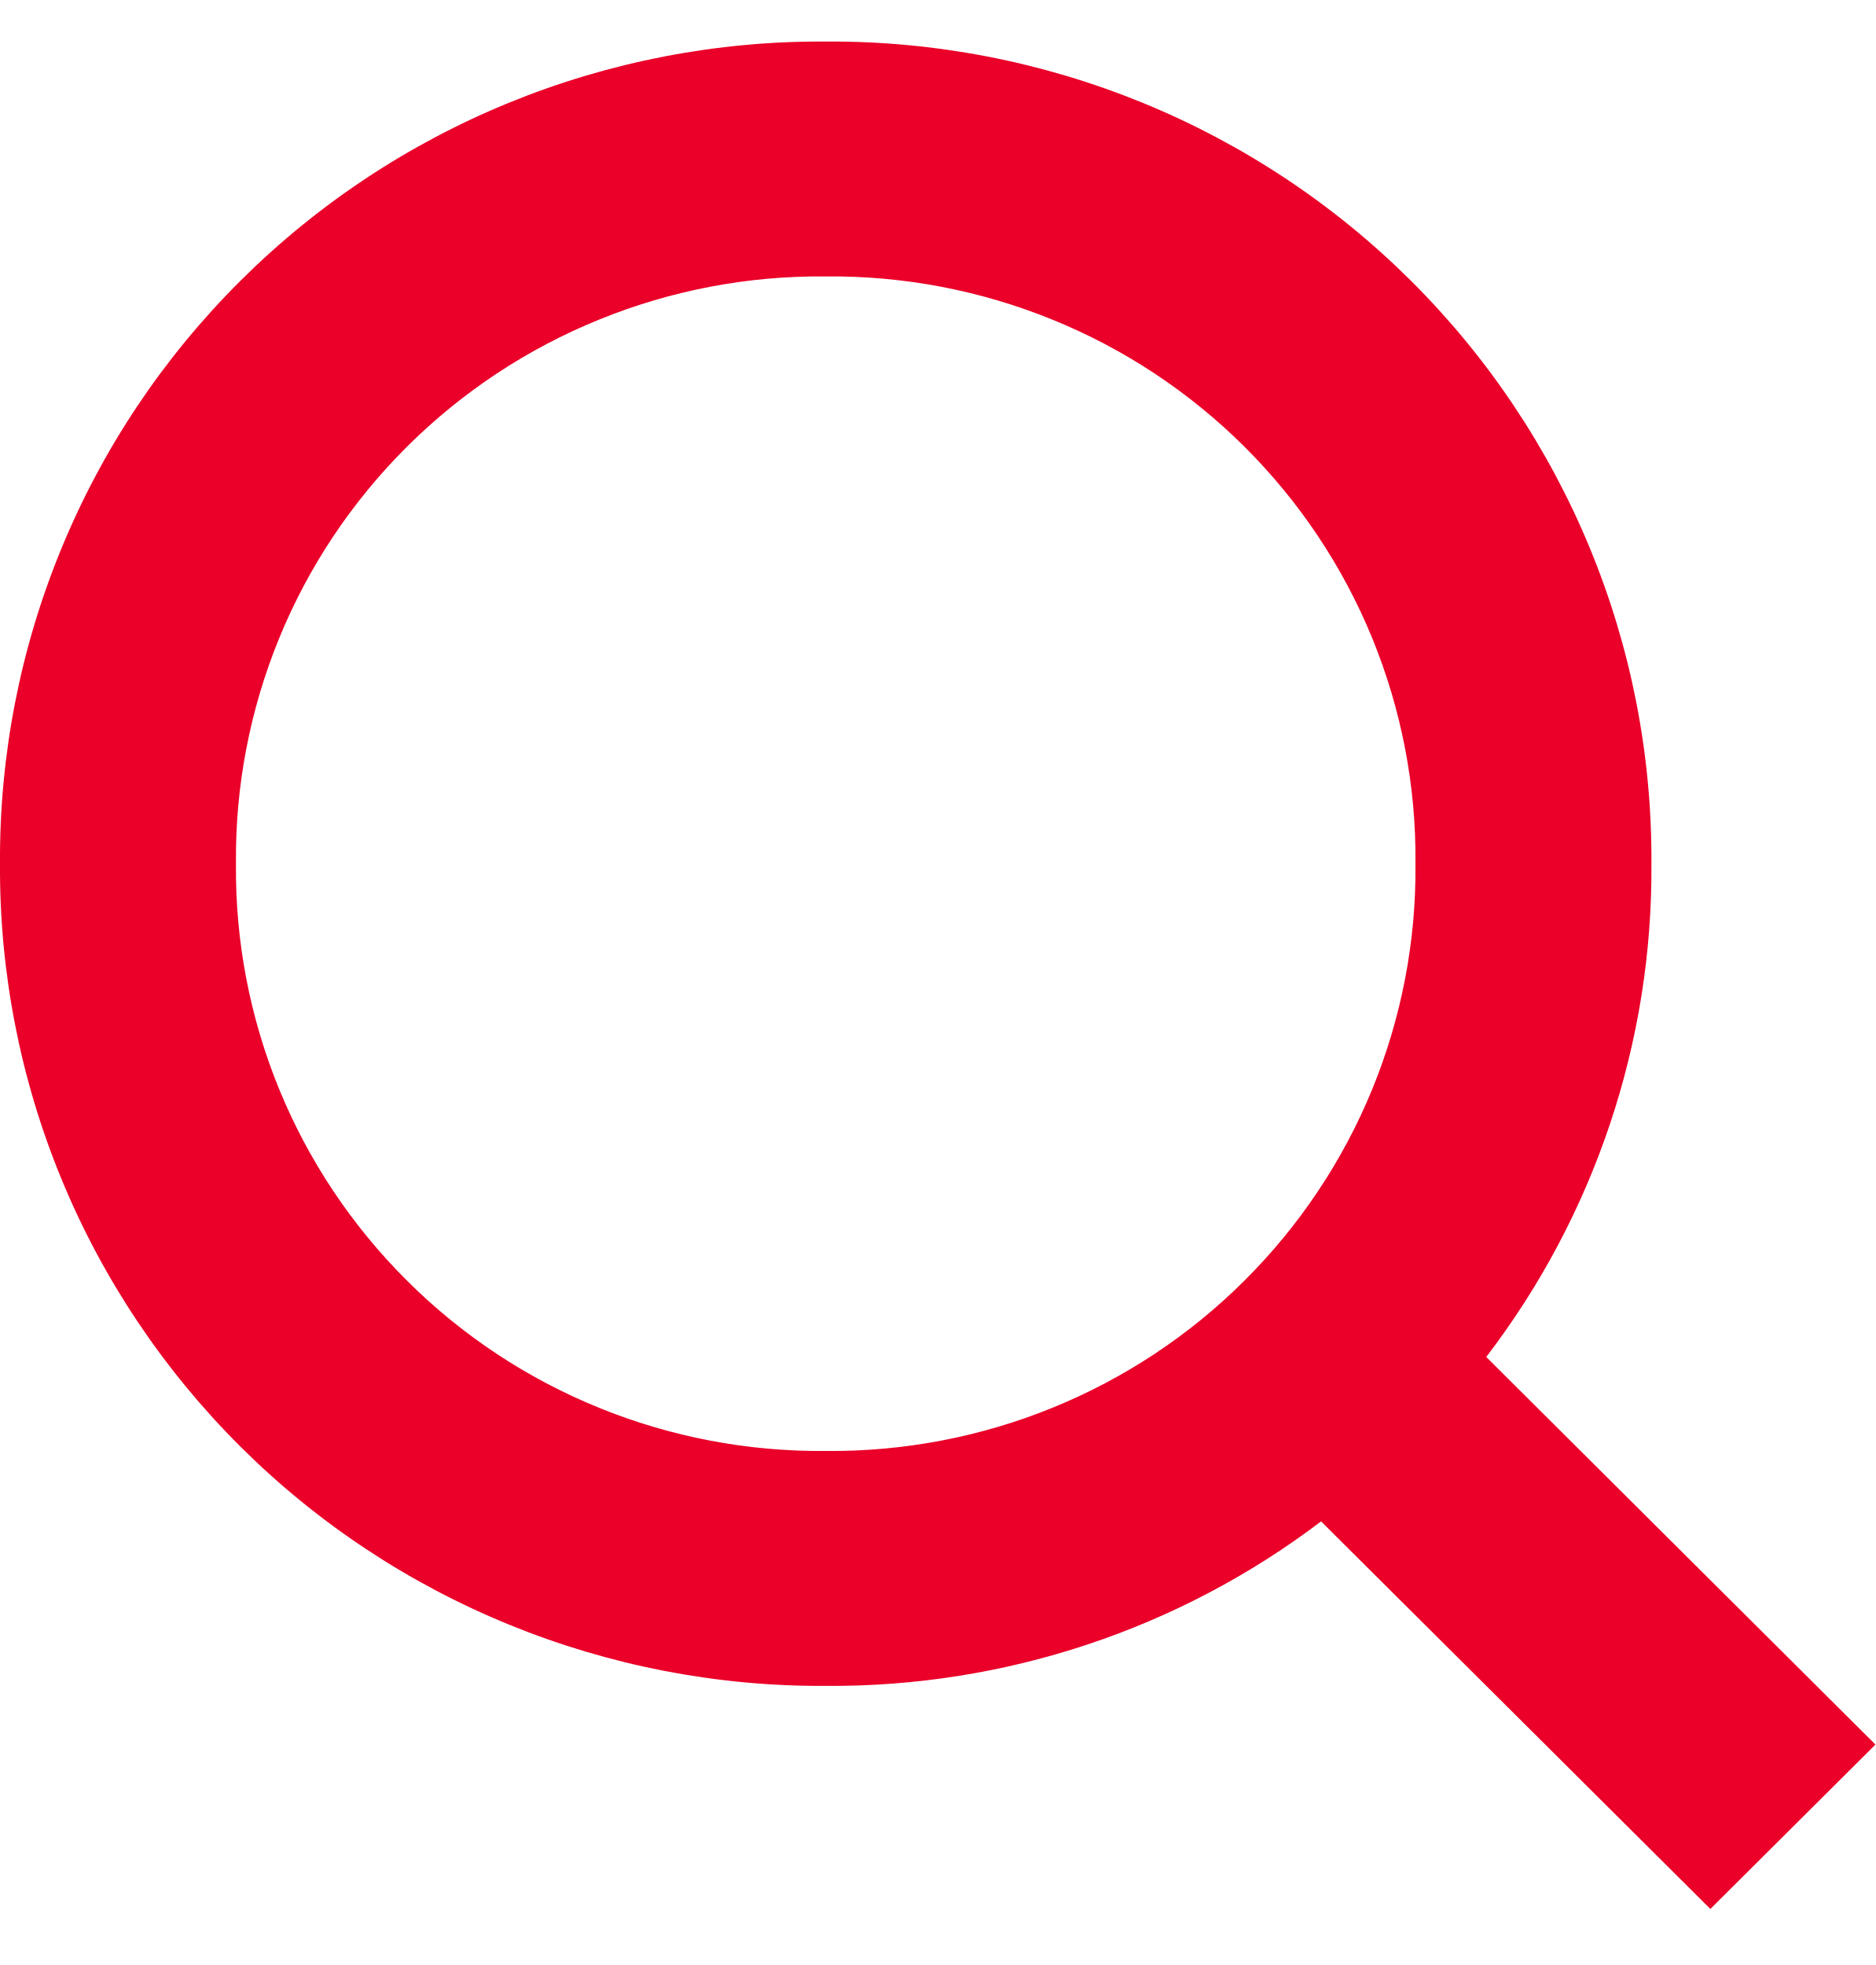
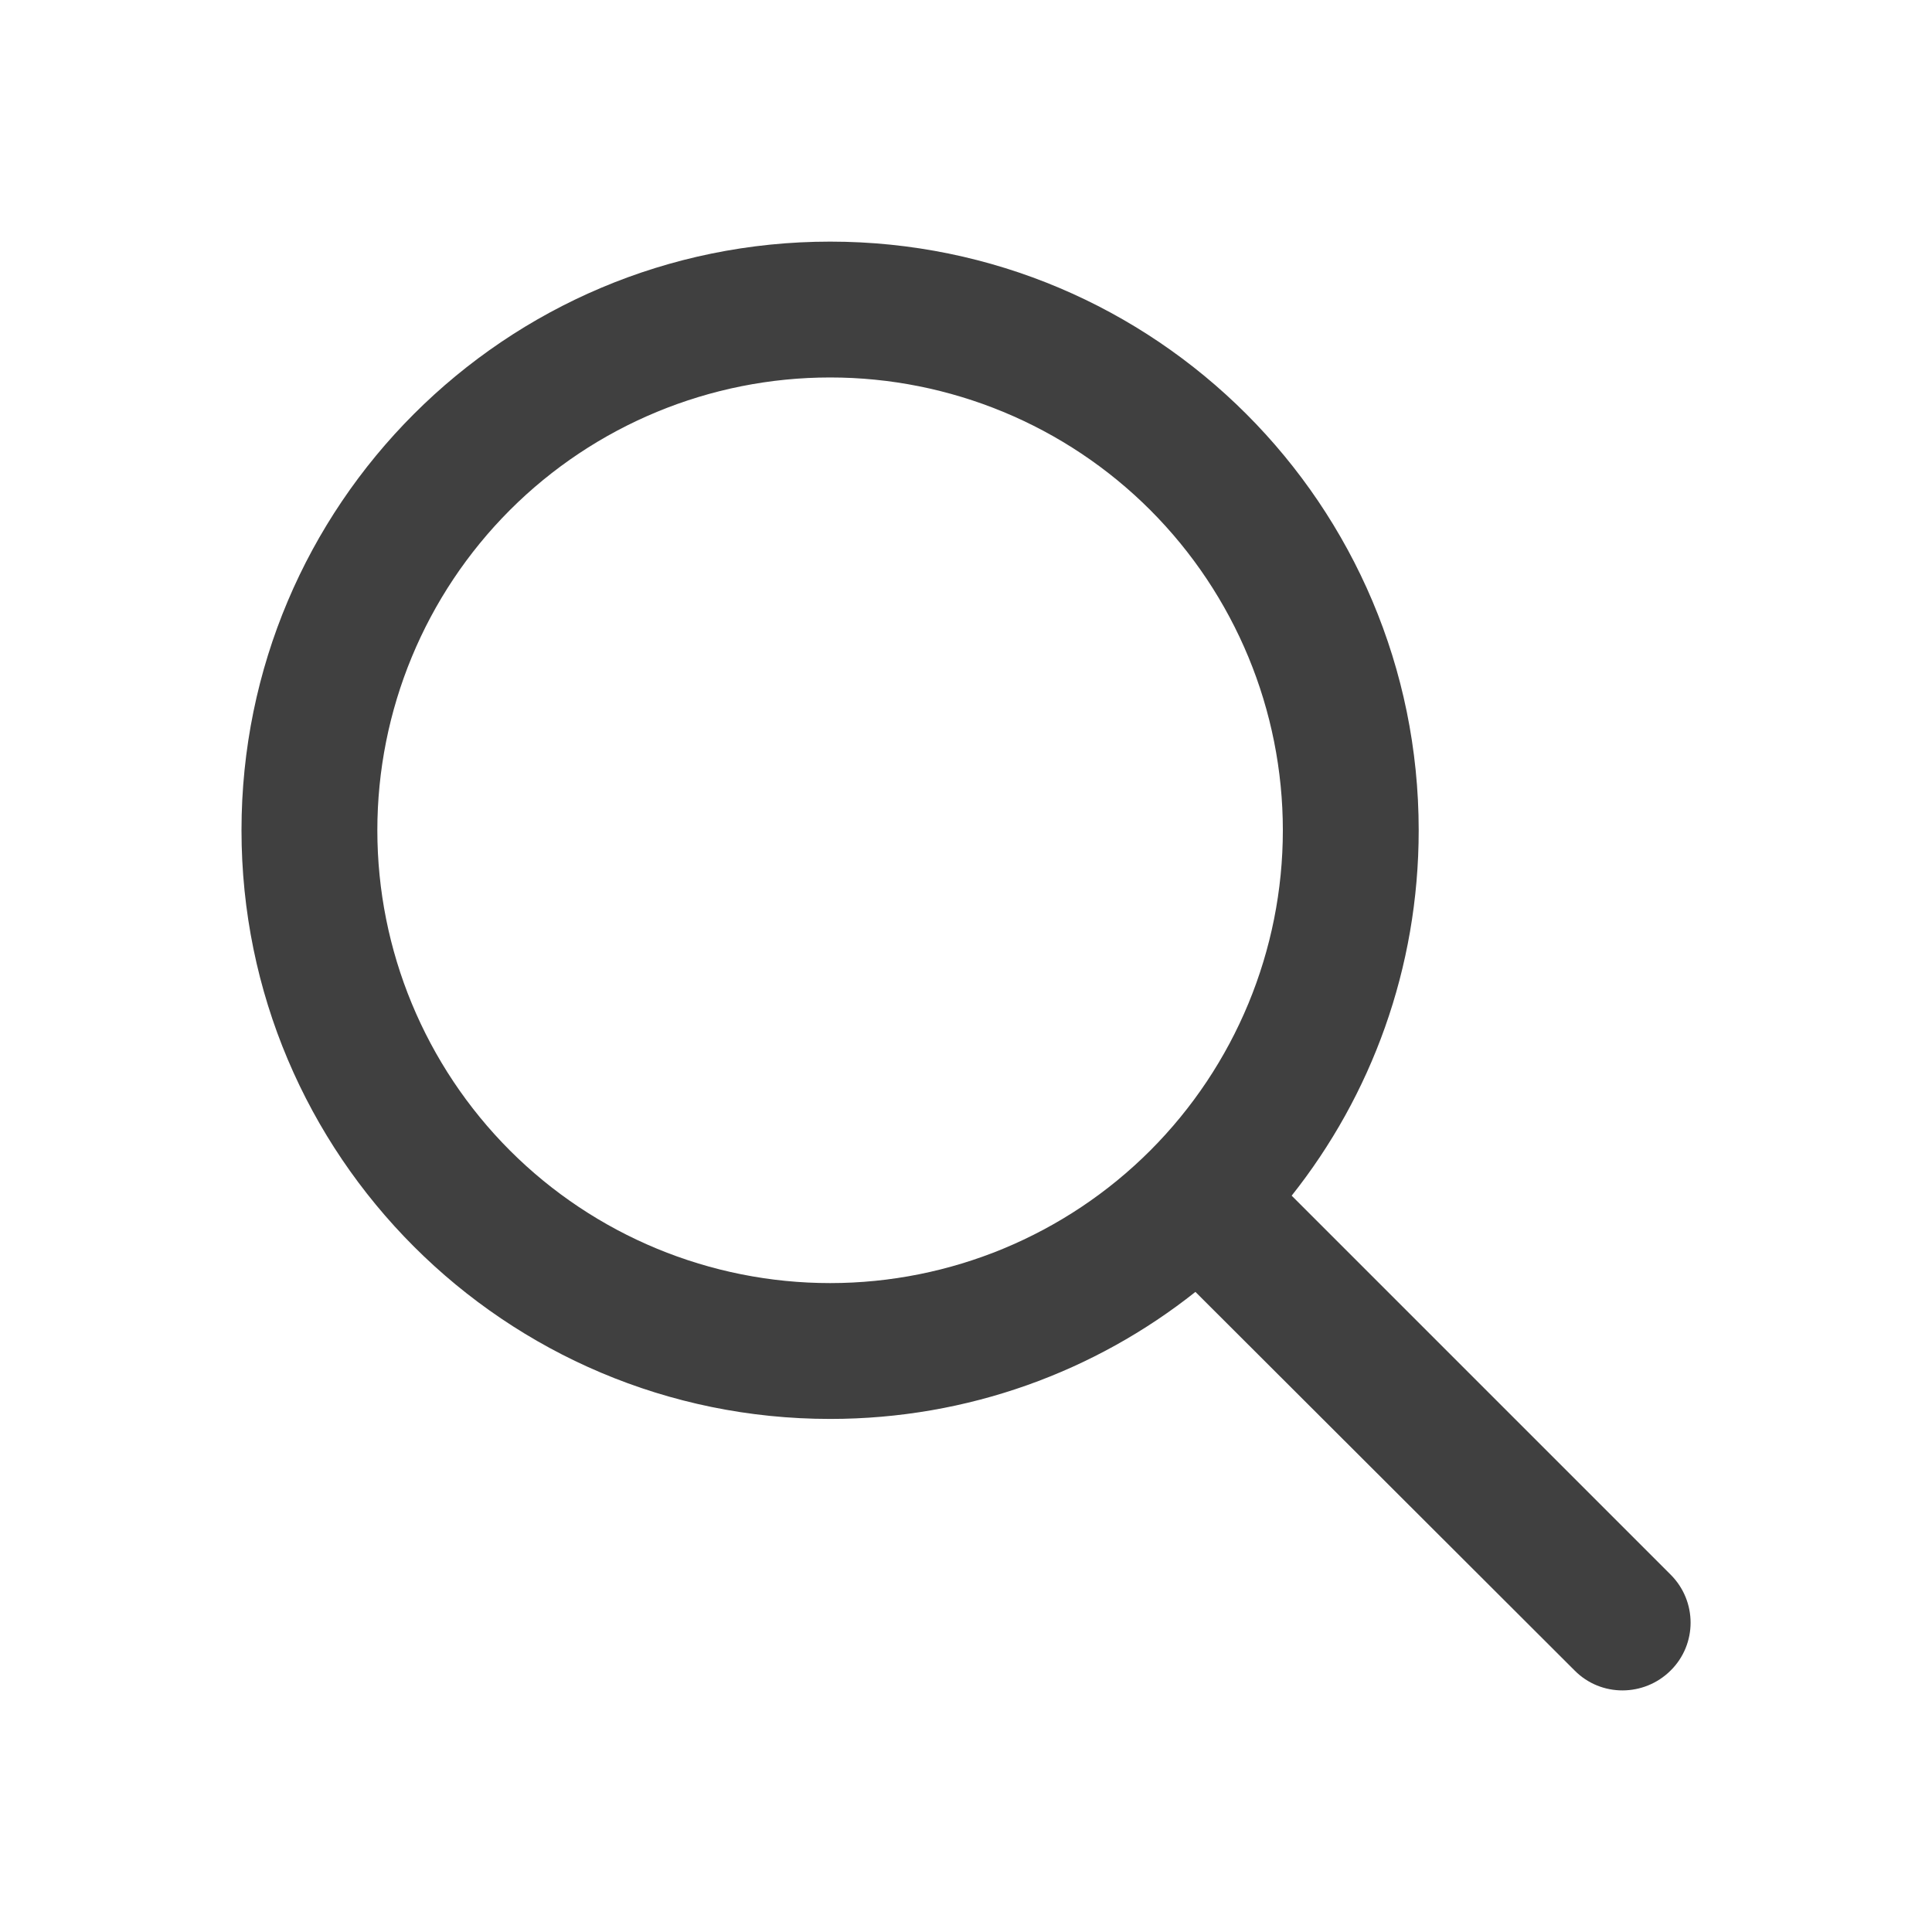
- <svg xmlns="http://www.w3.org/2000/svg" width="21" height="22" viewBox="0 0 21 22" fill="none">
-   <path id="Path 315" d="M16.244 14.889L15.978 15.237L16.289 15.547L20.291 19.532L19.151 20.667L15.145 16.679L14.837 16.372L14.49 16.635C12.985 17.777 11.142 18.389 9.249 18.375V18.375L9.242 18.375C8.092 18.382 6.952 18.161 5.888 17.726C4.824 17.291 3.857 16.651 3.044 15.841C2.231 15.031 1.587 14.069 1.151 13.011C0.714 11.952 0.493 10.817 0.5 9.673H0.5L0.5 9.667C0.493 8.522 0.714 7.388 1.151 6.329C1.587 5.27 2.231 4.308 3.044 3.499C3.857 2.689 4.824 2.048 5.888 1.613C6.952 1.178 8.092 0.958 9.242 0.965L9.242 0.965L9.248 0.965C10.399 0.958 11.539 1.178 12.603 1.613C13.667 2.048 14.634 2.689 15.447 3.499C16.26 4.308 16.903 5.27 17.34 6.329C17.777 7.388 17.998 8.522 17.991 9.667L17.991 9.667L17.991 9.674C18.005 11.556 17.391 13.391 16.244 14.889ZM2.664 6.954C2.311 7.816 2.133 8.739 2.142 9.67C2.133 10.601 2.311 11.524 2.664 12.386C3.018 13.249 3.542 14.033 4.204 14.692C4.866 15.352 5.653 15.873 6.52 16.225C7.385 16.577 8.311 16.753 9.245 16.745C10.18 16.753 11.106 16.577 11.971 16.225C12.838 15.873 13.625 15.352 14.287 14.692C14.949 14.033 15.473 13.249 15.827 12.386C16.18 11.524 16.358 10.601 16.349 9.67C16.358 8.739 16.18 7.816 15.827 6.954C15.473 6.09 14.949 5.306 14.287 4.647C13.625 3.988 12.838 3.467 11.971 3.115C11.106 2.763 10.18 2.586 9.245 2.595C8.311 2.586 7.385 2.763 6.52 3.115C5.653 3.467 4.866 3.988 4.204 4.647C3.542 5.306 3.018 6.09 2.664 6.954Z" fill="#EA0029" stroke="#EA0029" />
+ <svg xmlns="http://www.w3.org/2000/svg" width="16" height="16" viewBox="0 0 16 16" fill="none">
+   <path d="M10.624 6.876C10.624 5.881 10.229 4.928 9.526 4.224C8.823 3.521 7.869 3.126 6.875 3.126C5.88 3.126 4.926 3.521 4.223 4.224C3.52 4.928 3.125 5.881 3.125 6.876C3.125 7.871 3.52 8.824 4.223 9.528C4.926 10.231 5.88 10.626 6.875 10.626C7.869 10.626 8.823 10.231 9.526 9.528C10.229 8.824 10.624 7.871 10.624 6.876ZM9.9 10.699C9.071 11.357 8.018 11.751 6.875 11.751C4.182 11.751 2 9.569 2 6.876C2 4.183 4.182 2.001 6.875 2.001C9.567 2.001 11.749 4.183 11.749 6.876C11.749 8.02 11.356 9.072 10.697 9.902L13.835 13.04C14.056 13.26 14.056 13.617 13.835 13.835C13.615 14.053 13.259 14.055 13.041 13.835L9.9 10.699Z" fill="#404040" />
</svg>
